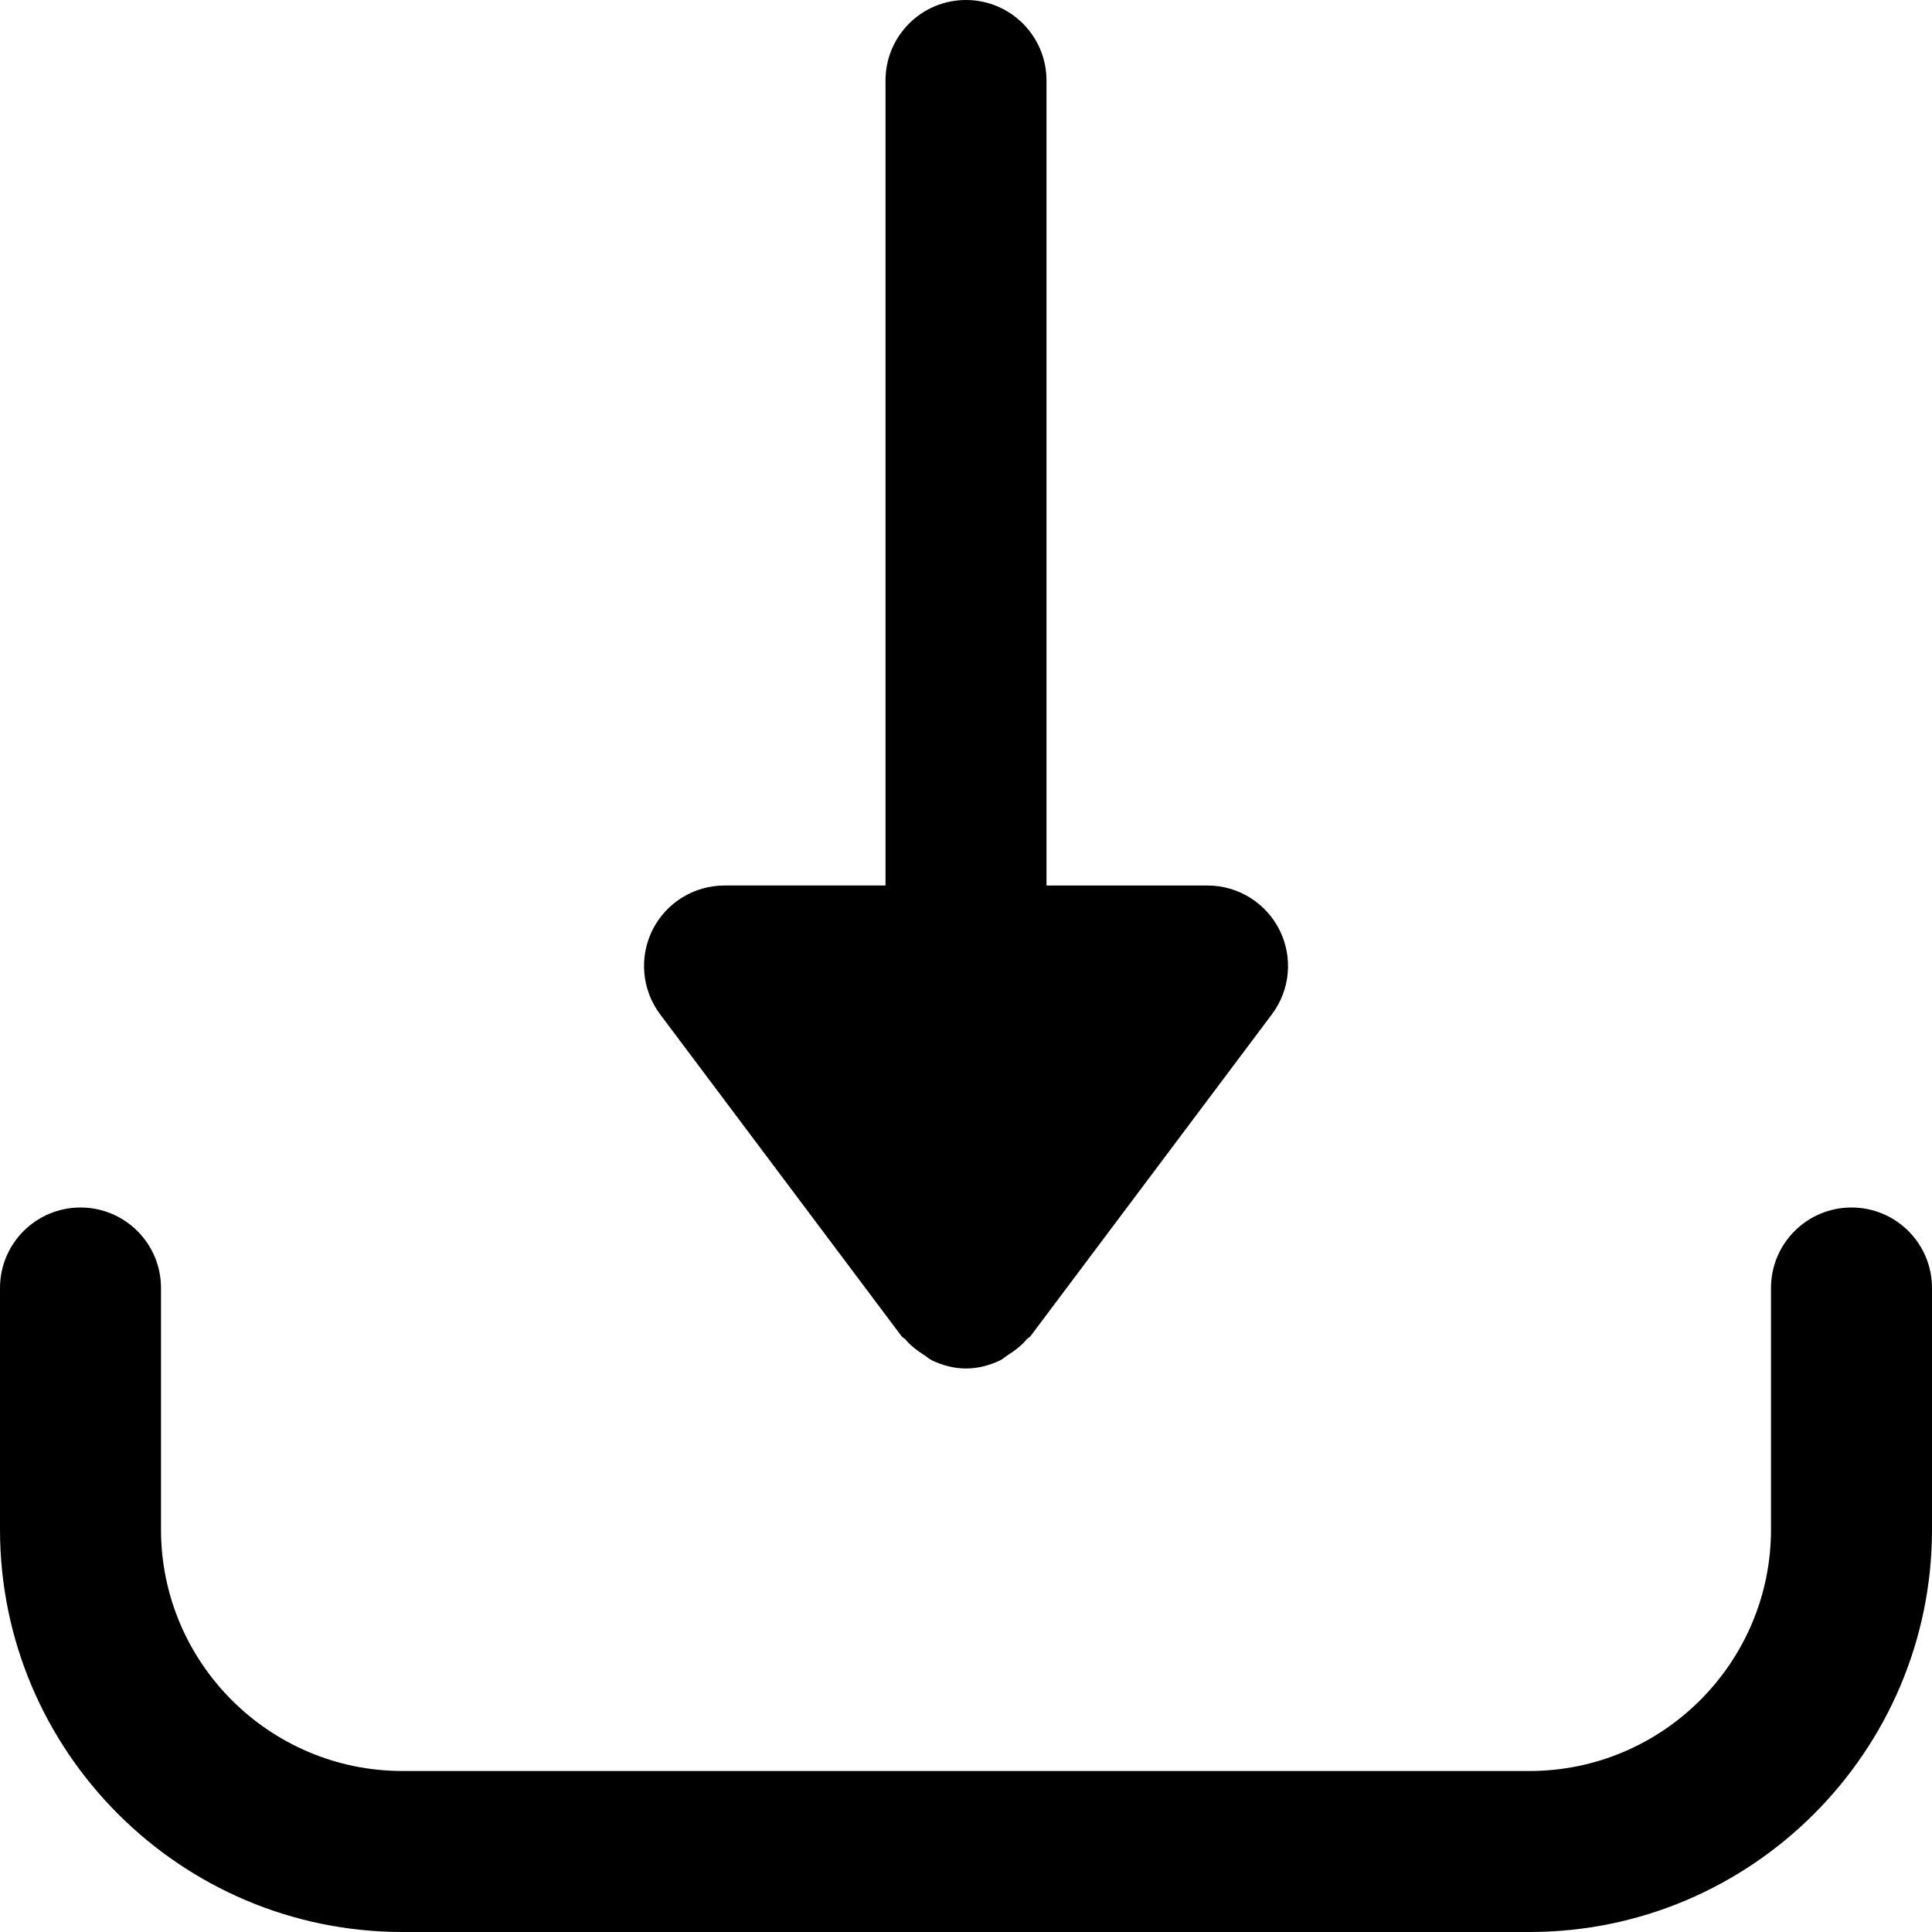
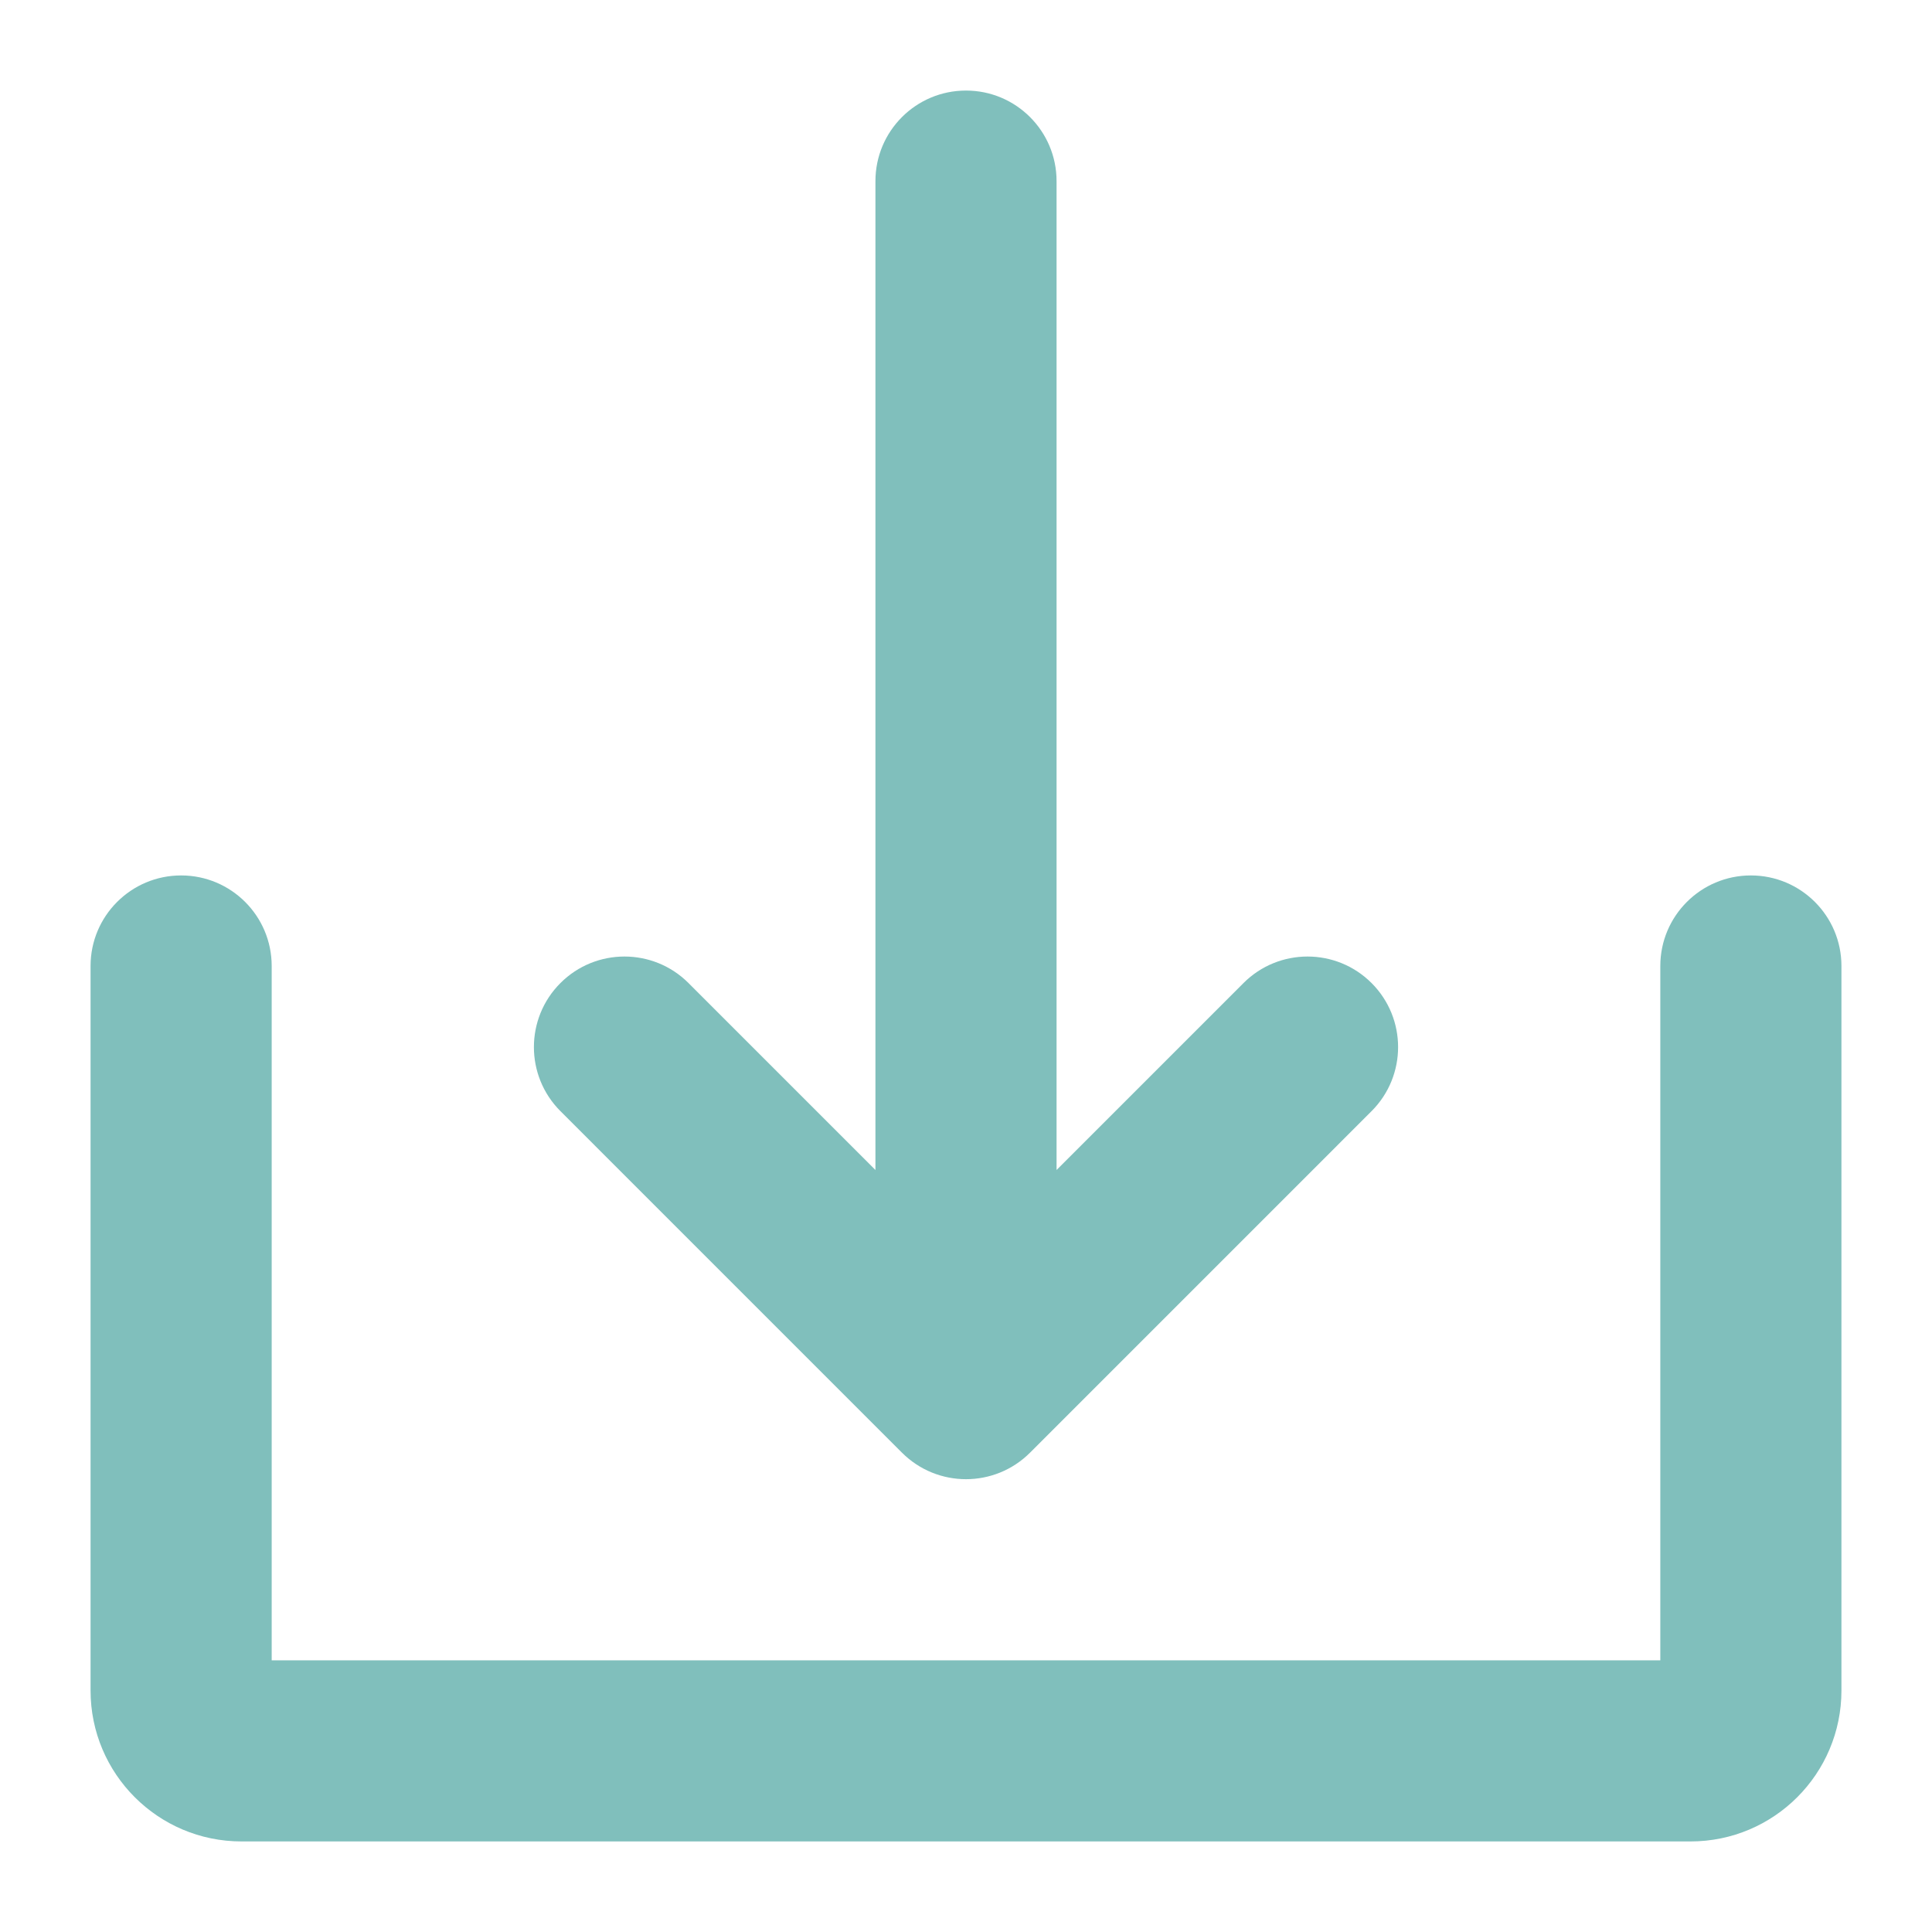
- <svg xmlns="http://www.w3.org/2000/svg" version="1.1" id="Capa_1" x="0px" y="0px" viewBox="0 0 512 512" style="enable-background:new 0 0 512 512;" xml:space="preserve">
+ <svg xmlns="http://www.w3.org/2000/svg" version="1.1" width="512" height="512" x="0" y="0" viewBox="0 0 512 512" style="enable-background:new 0 0 512 512" xml:space="preserve" class="">
  <g>
-     <g>
-       <path d="M339.093,246.464c-3.627-7.232-11.008-11.797-19.093-11.797h-42.667V21.333C277.333,9.557,267.797,0,256,0    s-21.333,9.557-21.333,21.333v213.333H192c-8.085,0-15.467,4.565-19.093,11.797c-3.584,7.232-2.816,15.872,2.027,22.336l64,85.333    c0.277,0.363,0.704,0.491,1.003,0.832c1.408,1.664,3.072,2.944,4.928,4.117c0.768,0.469,1.365,1.088,2.197,1.472    c2.731,1.28,5.717,2.112,8.939,2.112s6.208-0.832,8.96-2.112c0.811-0.384,1.429-1.003,2.176-1.472    c1.856-1.173,3.52-2.453,4.928-4.117c0.277-0.341,0.725-0.469,1.003-0.832l64-85.333    C341.931,262.336,342.699,253.696,339.093,246.464z" />
+     <g id="Solid">
+       <path d="m239.029 384.97a24 24 0 0 0 33.942 0l90.509-90.509a24 24 0 0 0 0-33.941 24 24 0 0 0 -33.941 0l-49.539 49.539v-262.059a24 24 0 0 0 -48 0v262.059l-49.539-49.539a24 24 0 0 0 -33.941 0 24 24 0 0 0 0 33.941z" fill="#80bfbc" data-original="#000000" style="" class="" />
+       <path d="m464 232a24 24 0 0 0 -24 24v184h-368v-184a24 24 0 0 0 -48 0v192a40 40 0 0 0 40 40h384a40 40 0 0 0 40-40v-192a24 24 0 0 0 -24-24z" fill="#80bfbc" data-original="#000000" style="" class="" />
    </g>
  </g>
-   <g>
-     <g>
-       <path d="M490.667,320c-11.797,0-21.333,9.557-21.333,21.333v64c0,35.285-28.715,64-64,64H106.667c-35.285,0-64-28.715-64-64v-64    c0-11.776-9.536-21.333-21.333-21.333C9.536,320,0,329.557,0,341.333v64C0,464.149,47.851,512,106.667,512h298.667    C464.149,512,512,464.149,512,405.333v-64C512,329.557,502.464,320,490.667,320z" />
-     </g>
-   </g>
-   <g>
- </g>
-   <g>
- </g>
-   <g>
- </g>
-   <g>
- </g>
-   <g>
- </g>
-   <g>
- </g>
-   <g>
- </g>
-   <g>
- </g>
-   <g>
- </g>
-   <g>
- </g>
-   <g>
- </g>
-   <g>
- </g>
-   <g>
- </g>
-   <g>
- </g>
-   <g>
- </g>
</svg>
